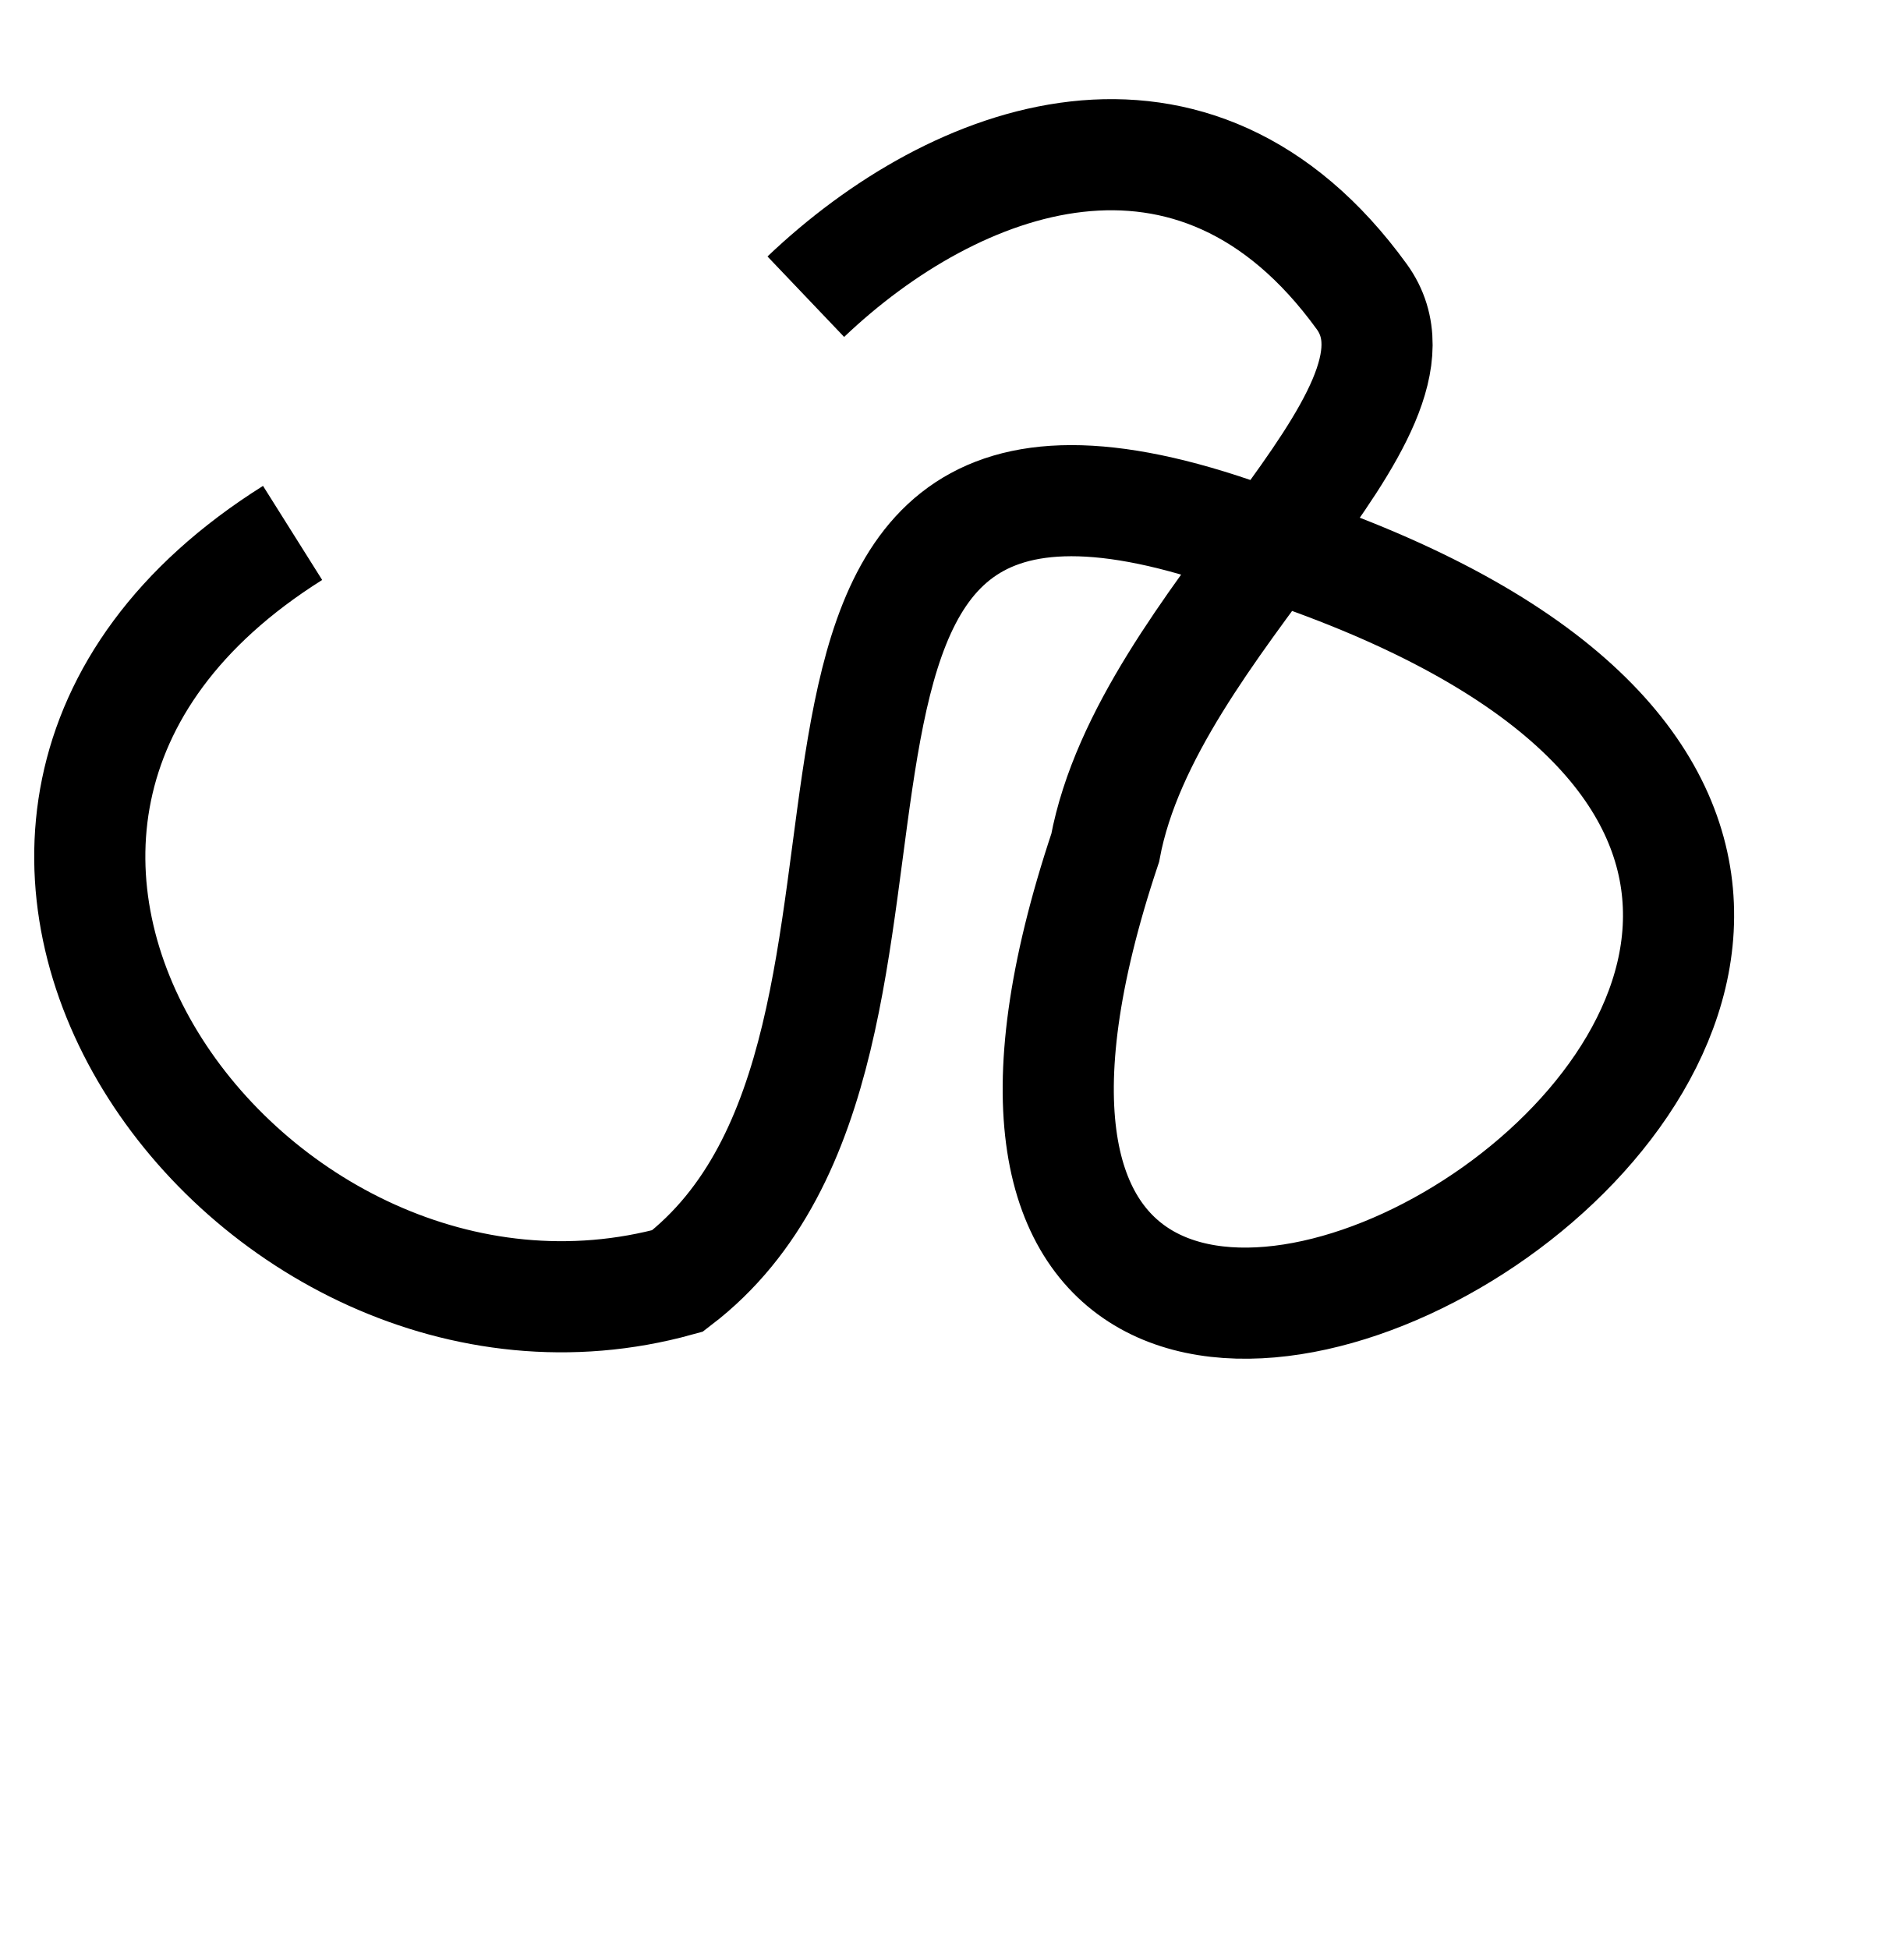
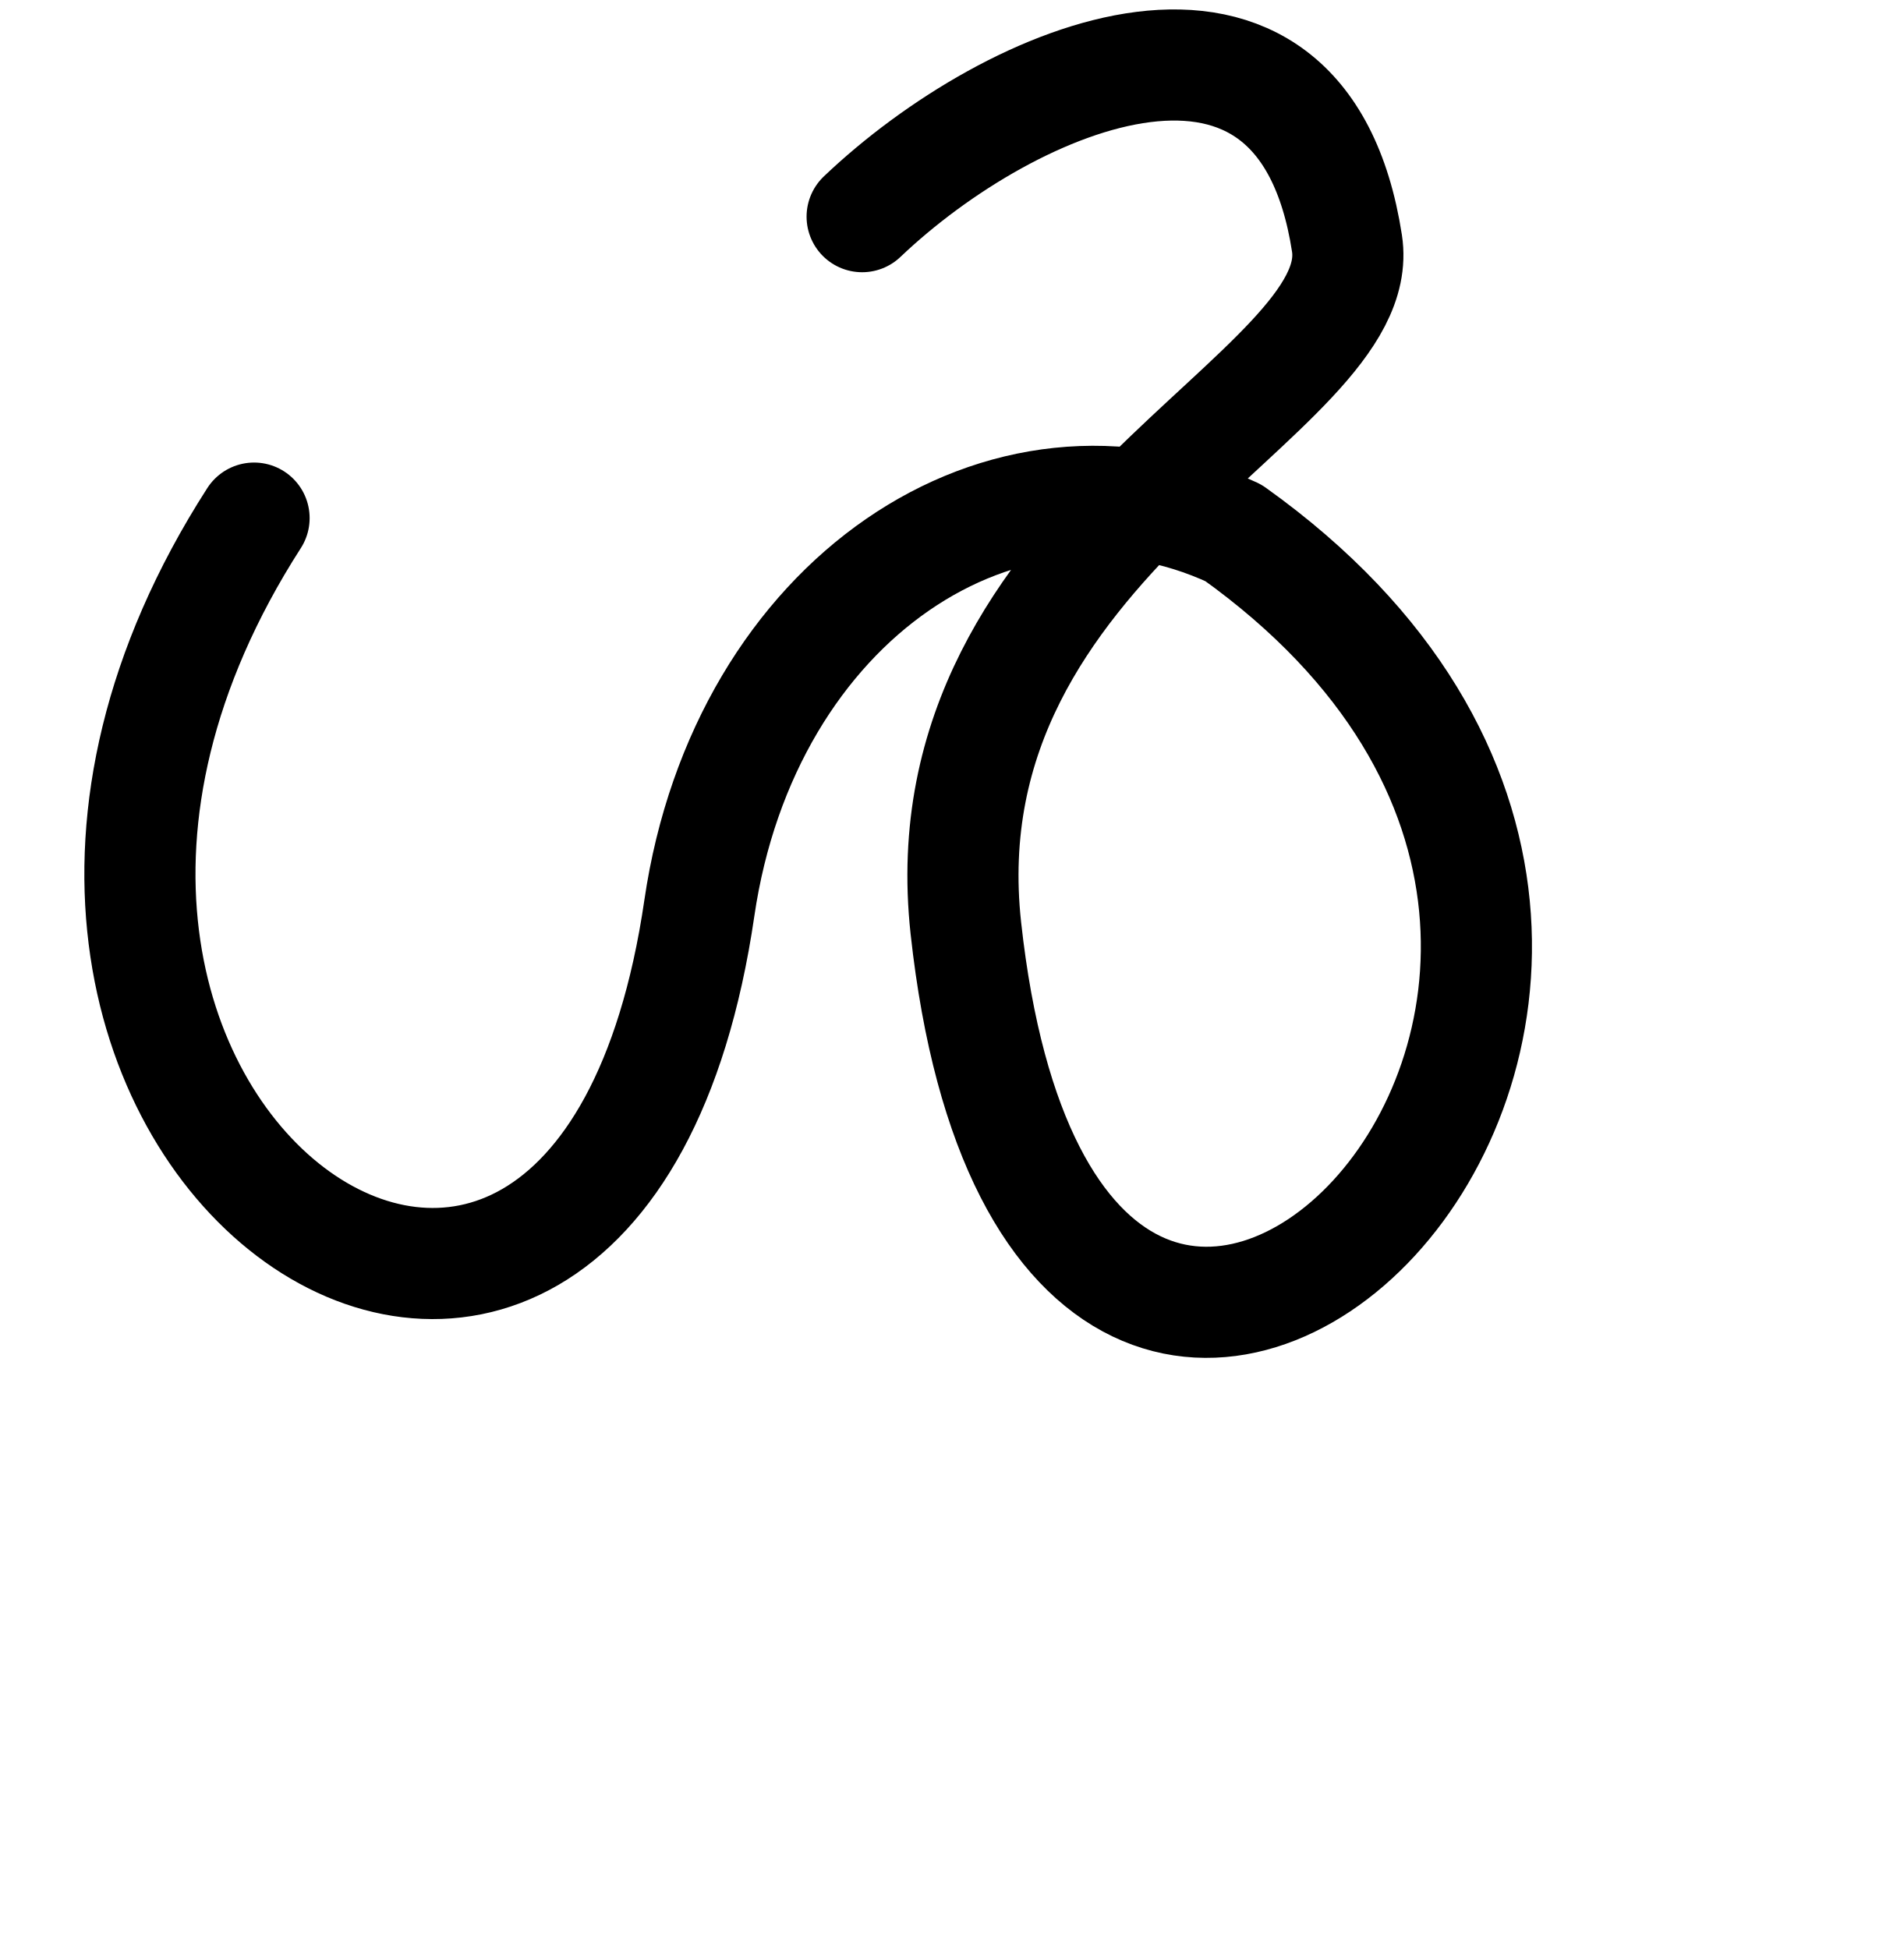
<svg xmlns="http://www.w3.org/2000/svg" width="2000" height="2048" id="svg2992" version="1.1">
  <defs id="defs5498" />
  <g id="layer1" transform="translate(0,1048)">
-     <path style="fill:none;stroke:#000000;stroke-width:116.773;stroke-linecap:butt;stroke-linejoin:miter;stroke-miterlimit:4;stroke-opacity:1;stroke-dasharray:none" d="M 307.428,-488 C -180.878,-180.979 262.493,422.158 711.844,298.046 1036.107,49.816 711.631,-687.713 1296,-488 c 1272.246,386.764 -494.286,1406.608 -134.805,330.967 44.392,-237.55 359.481,-455.079 269.611,-579.191 -176.25,-243.405 -427.724,-148.99 -584.156,0" id="path3842" />
+     <path style="fill:none;stroke:#000000;stroke-width:116.773;stroke-linecap:round;stroke-linejoin:round;stroke-miterlimit:4;stroke-dasharray:none;stroke-opacity:1" d="M 266.933,-503.575 C -144,136 624,664 734.788,-93.756 782.282,-418.596 1056,-600 1296,-488 1968,-8 1111.522,813.358 1014.789,-72.928 969.752,-485.571 1440,-632 1415.23,-792.295 c -47.563,-307.798 -352.964,-177.025 -509.396,-28.035" id="path3842" />
  </g>
</svg>
